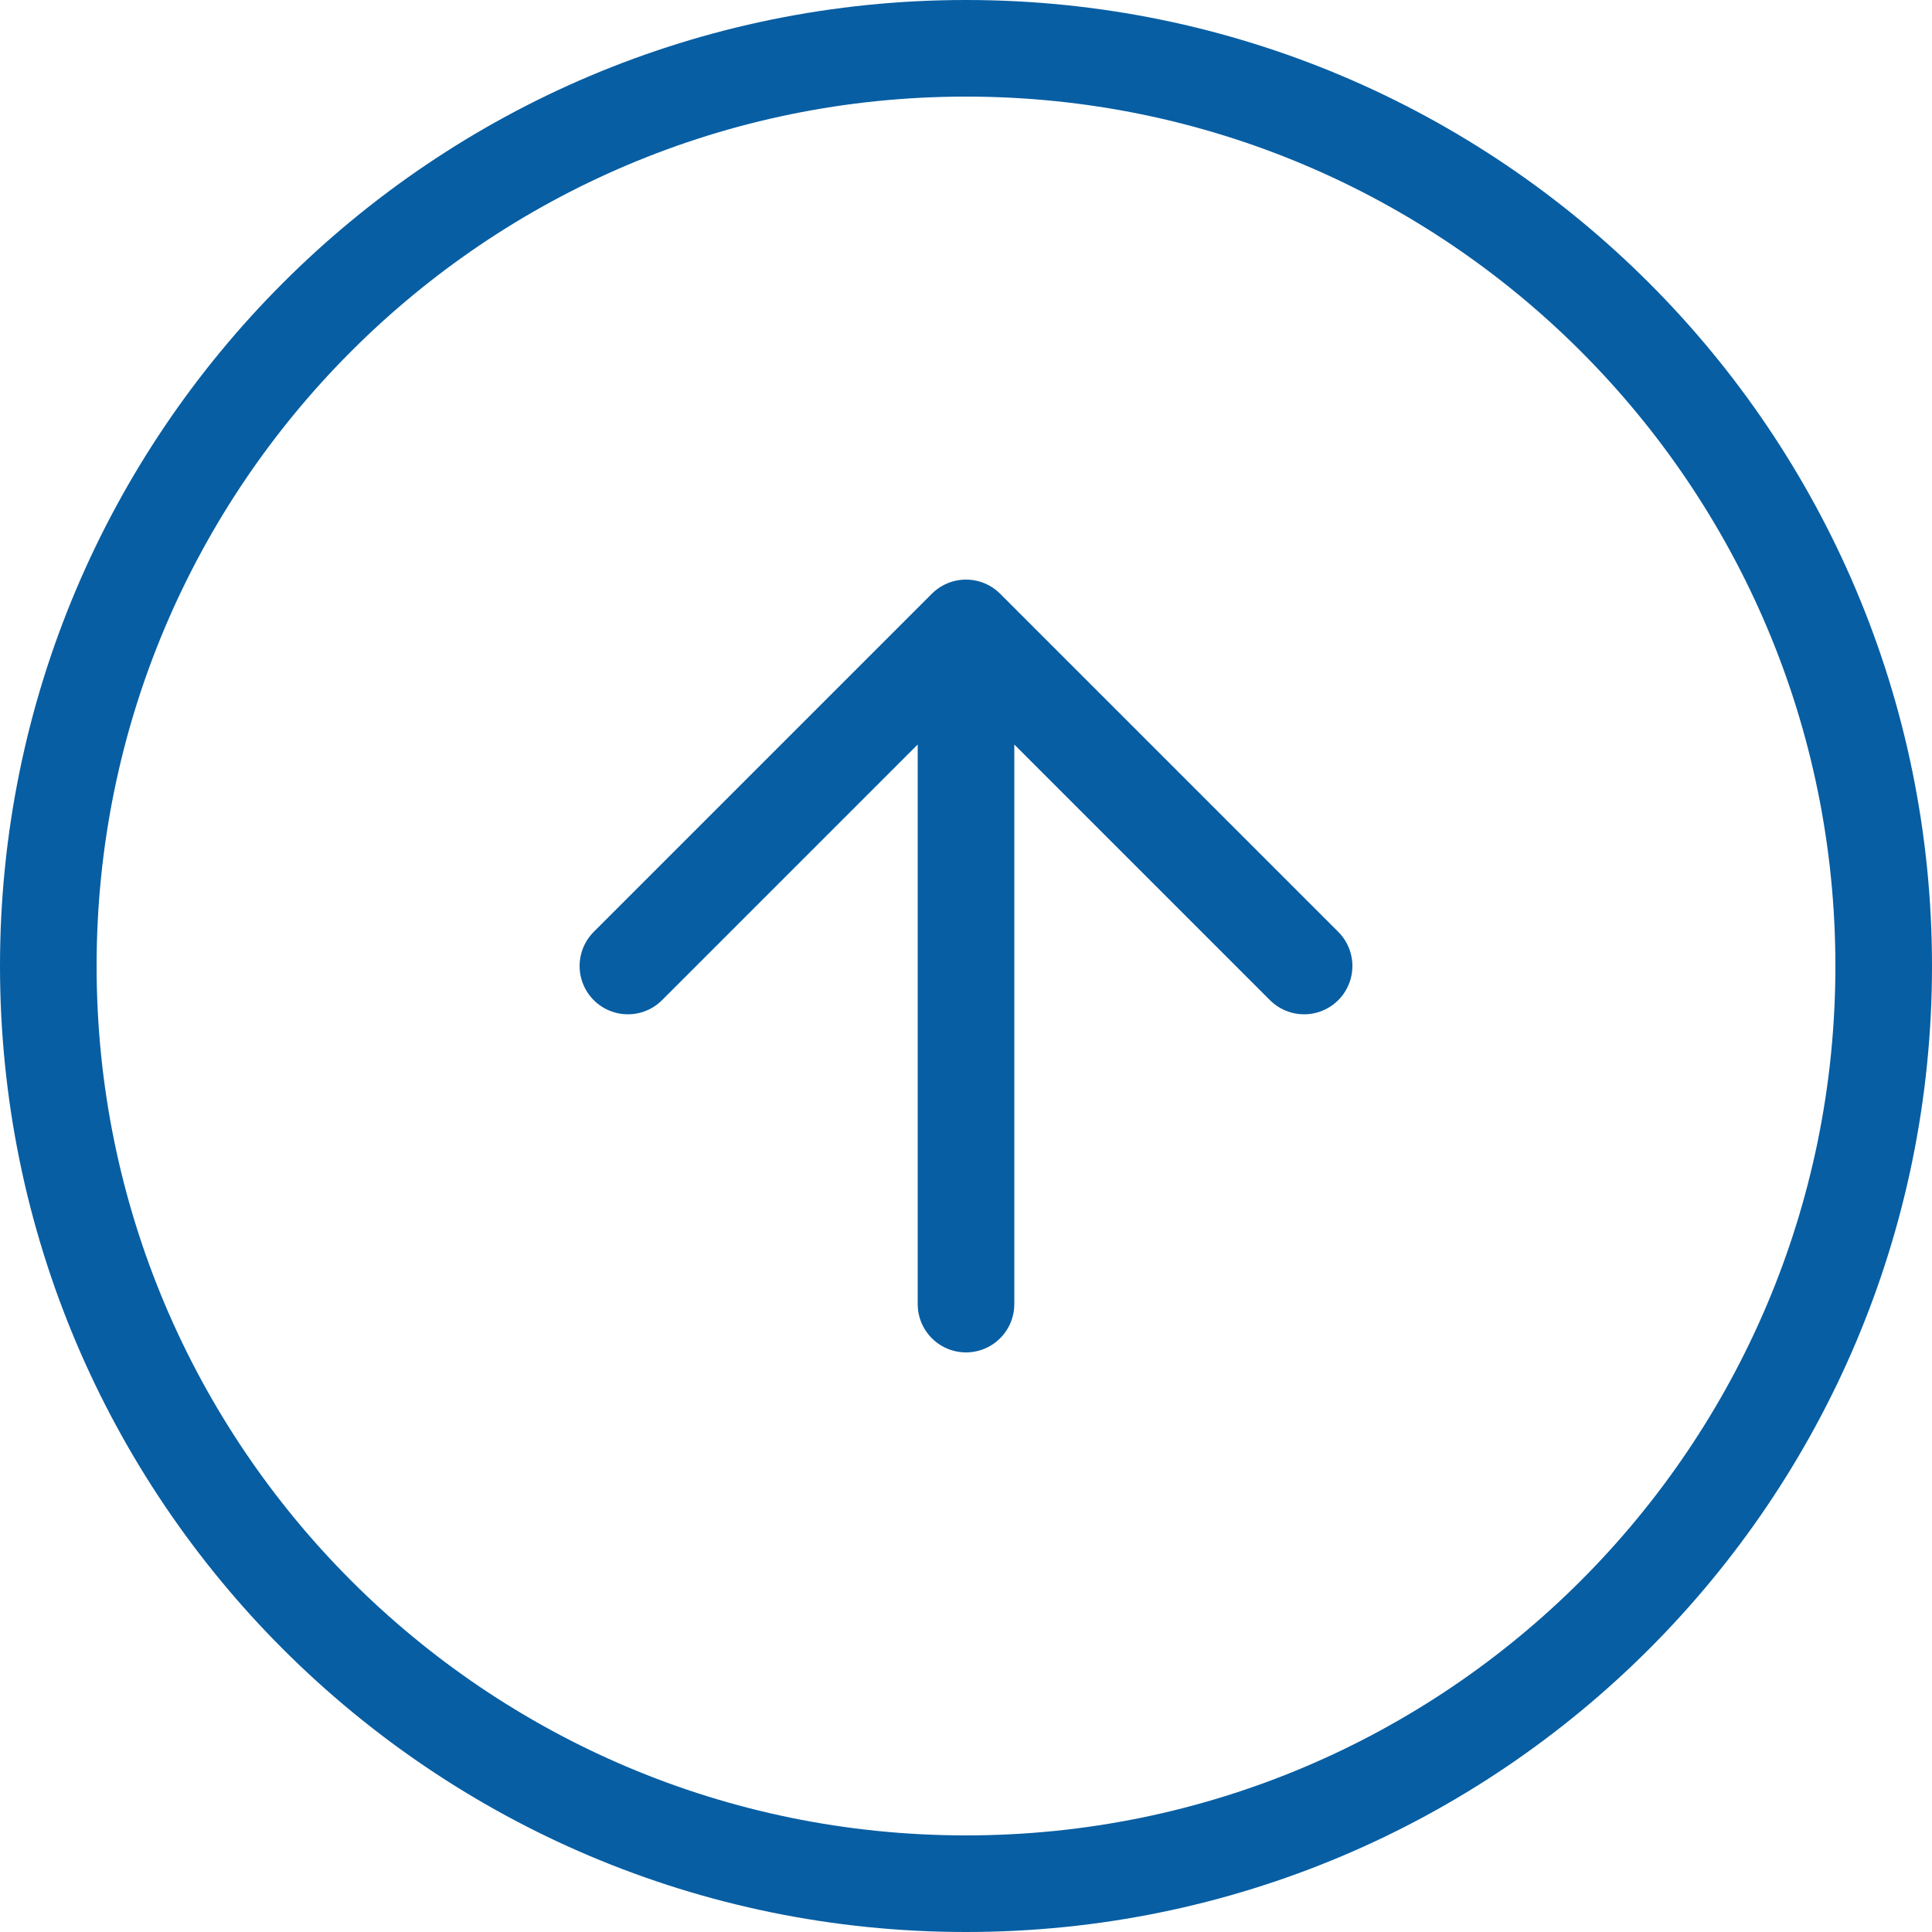
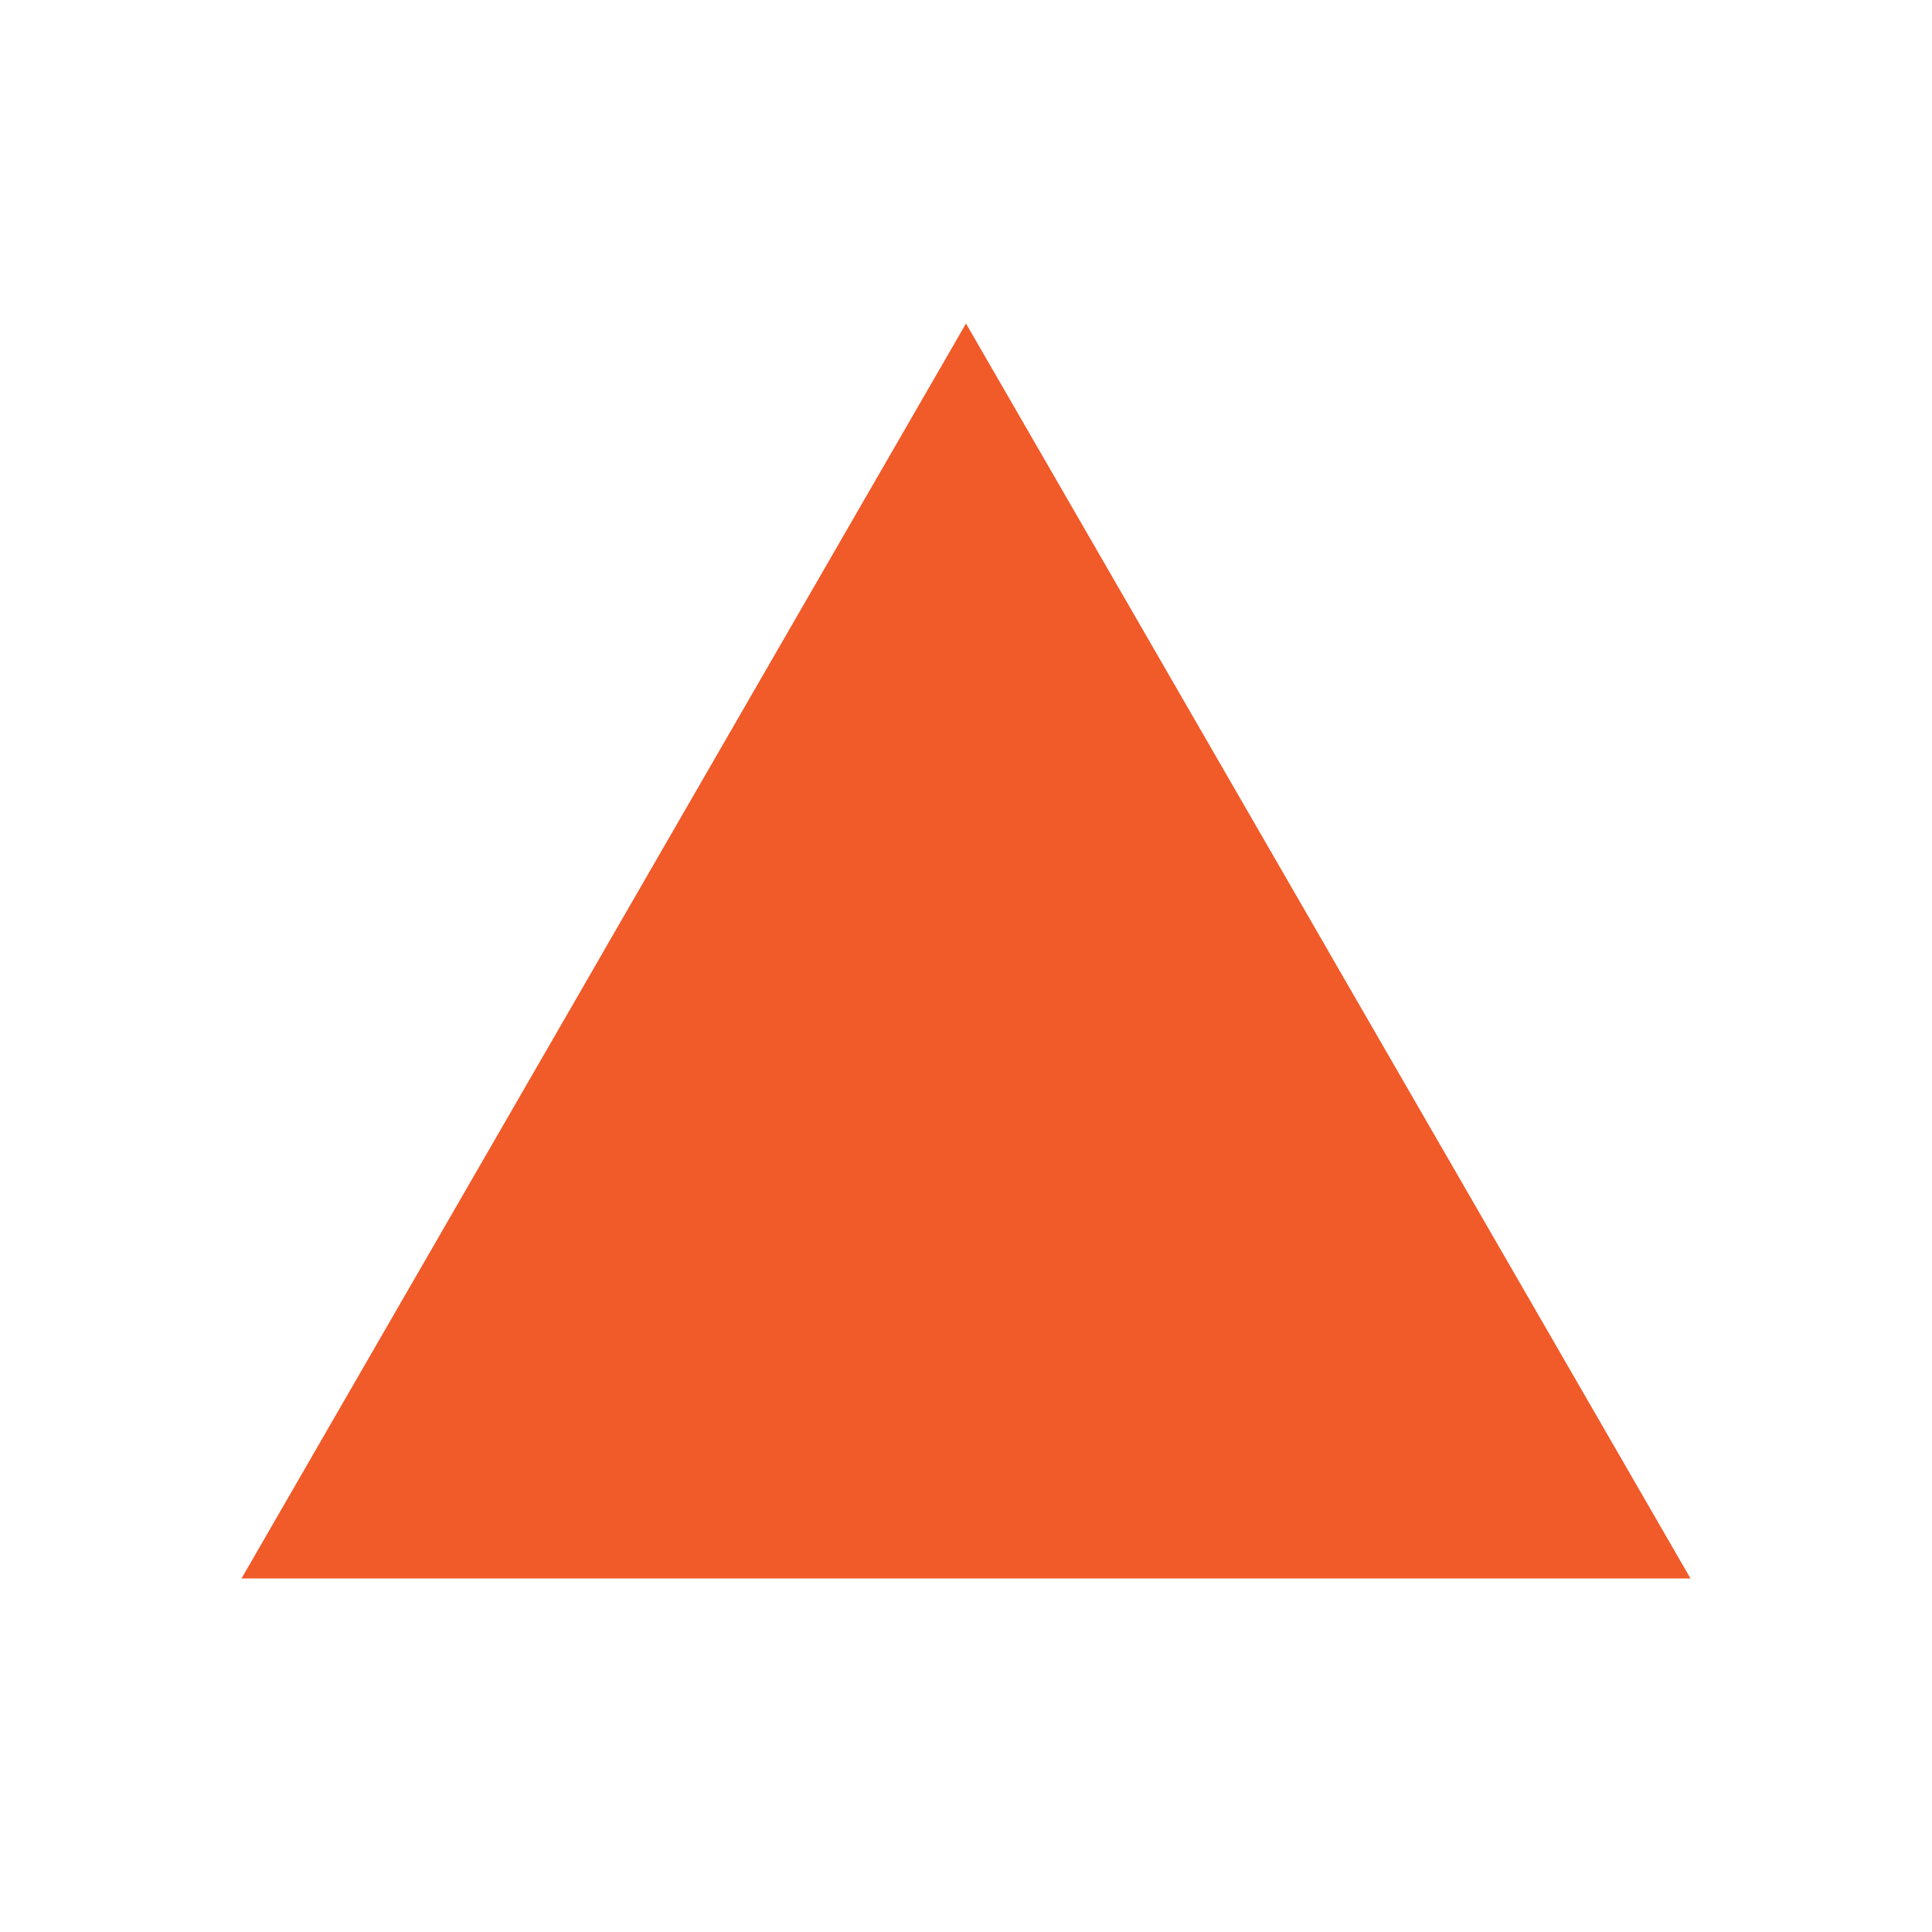
- <svg xmlns="http://www.w3.org/2000/svg" width="40" height="40" viewBox="0 0 40 40" fill="none">
-   <circle cx="20" cy="20" r="19" transform="rotate(-180 20 20)" stroke="#075EA3" stroke-width="2" />
-   <path d="M27 20L20 13L13 20M20 27L20 14L20 27Z" stroke="#075EA3" stroke-width="2" stroke-linecap="round" stroke-linejoin="round" />
+ <svg width="28px" height="28px" viewBox="0 0 2048 2048">
+   <defs>
+     <style type="text/css">
+    
+     .fil1 {fill:none}
+     .fil0 {fill:#F15A29;fill-rule:nonzero}
+    
+   </style>
+   </defs>
+   <polygon class="fil0" points="1049.77,387.546 1407.99,1008 1407.99,1008.12 1766.22,1628.58 1792,1673.24 1740.45,1673.24 1024,1673.24 307.555,1673.24 255.999,1673.24 281.784,1628.58 640.006,1008.12 640.006,1008 998.23,387.546 1024,342.911 " />
</svg>
